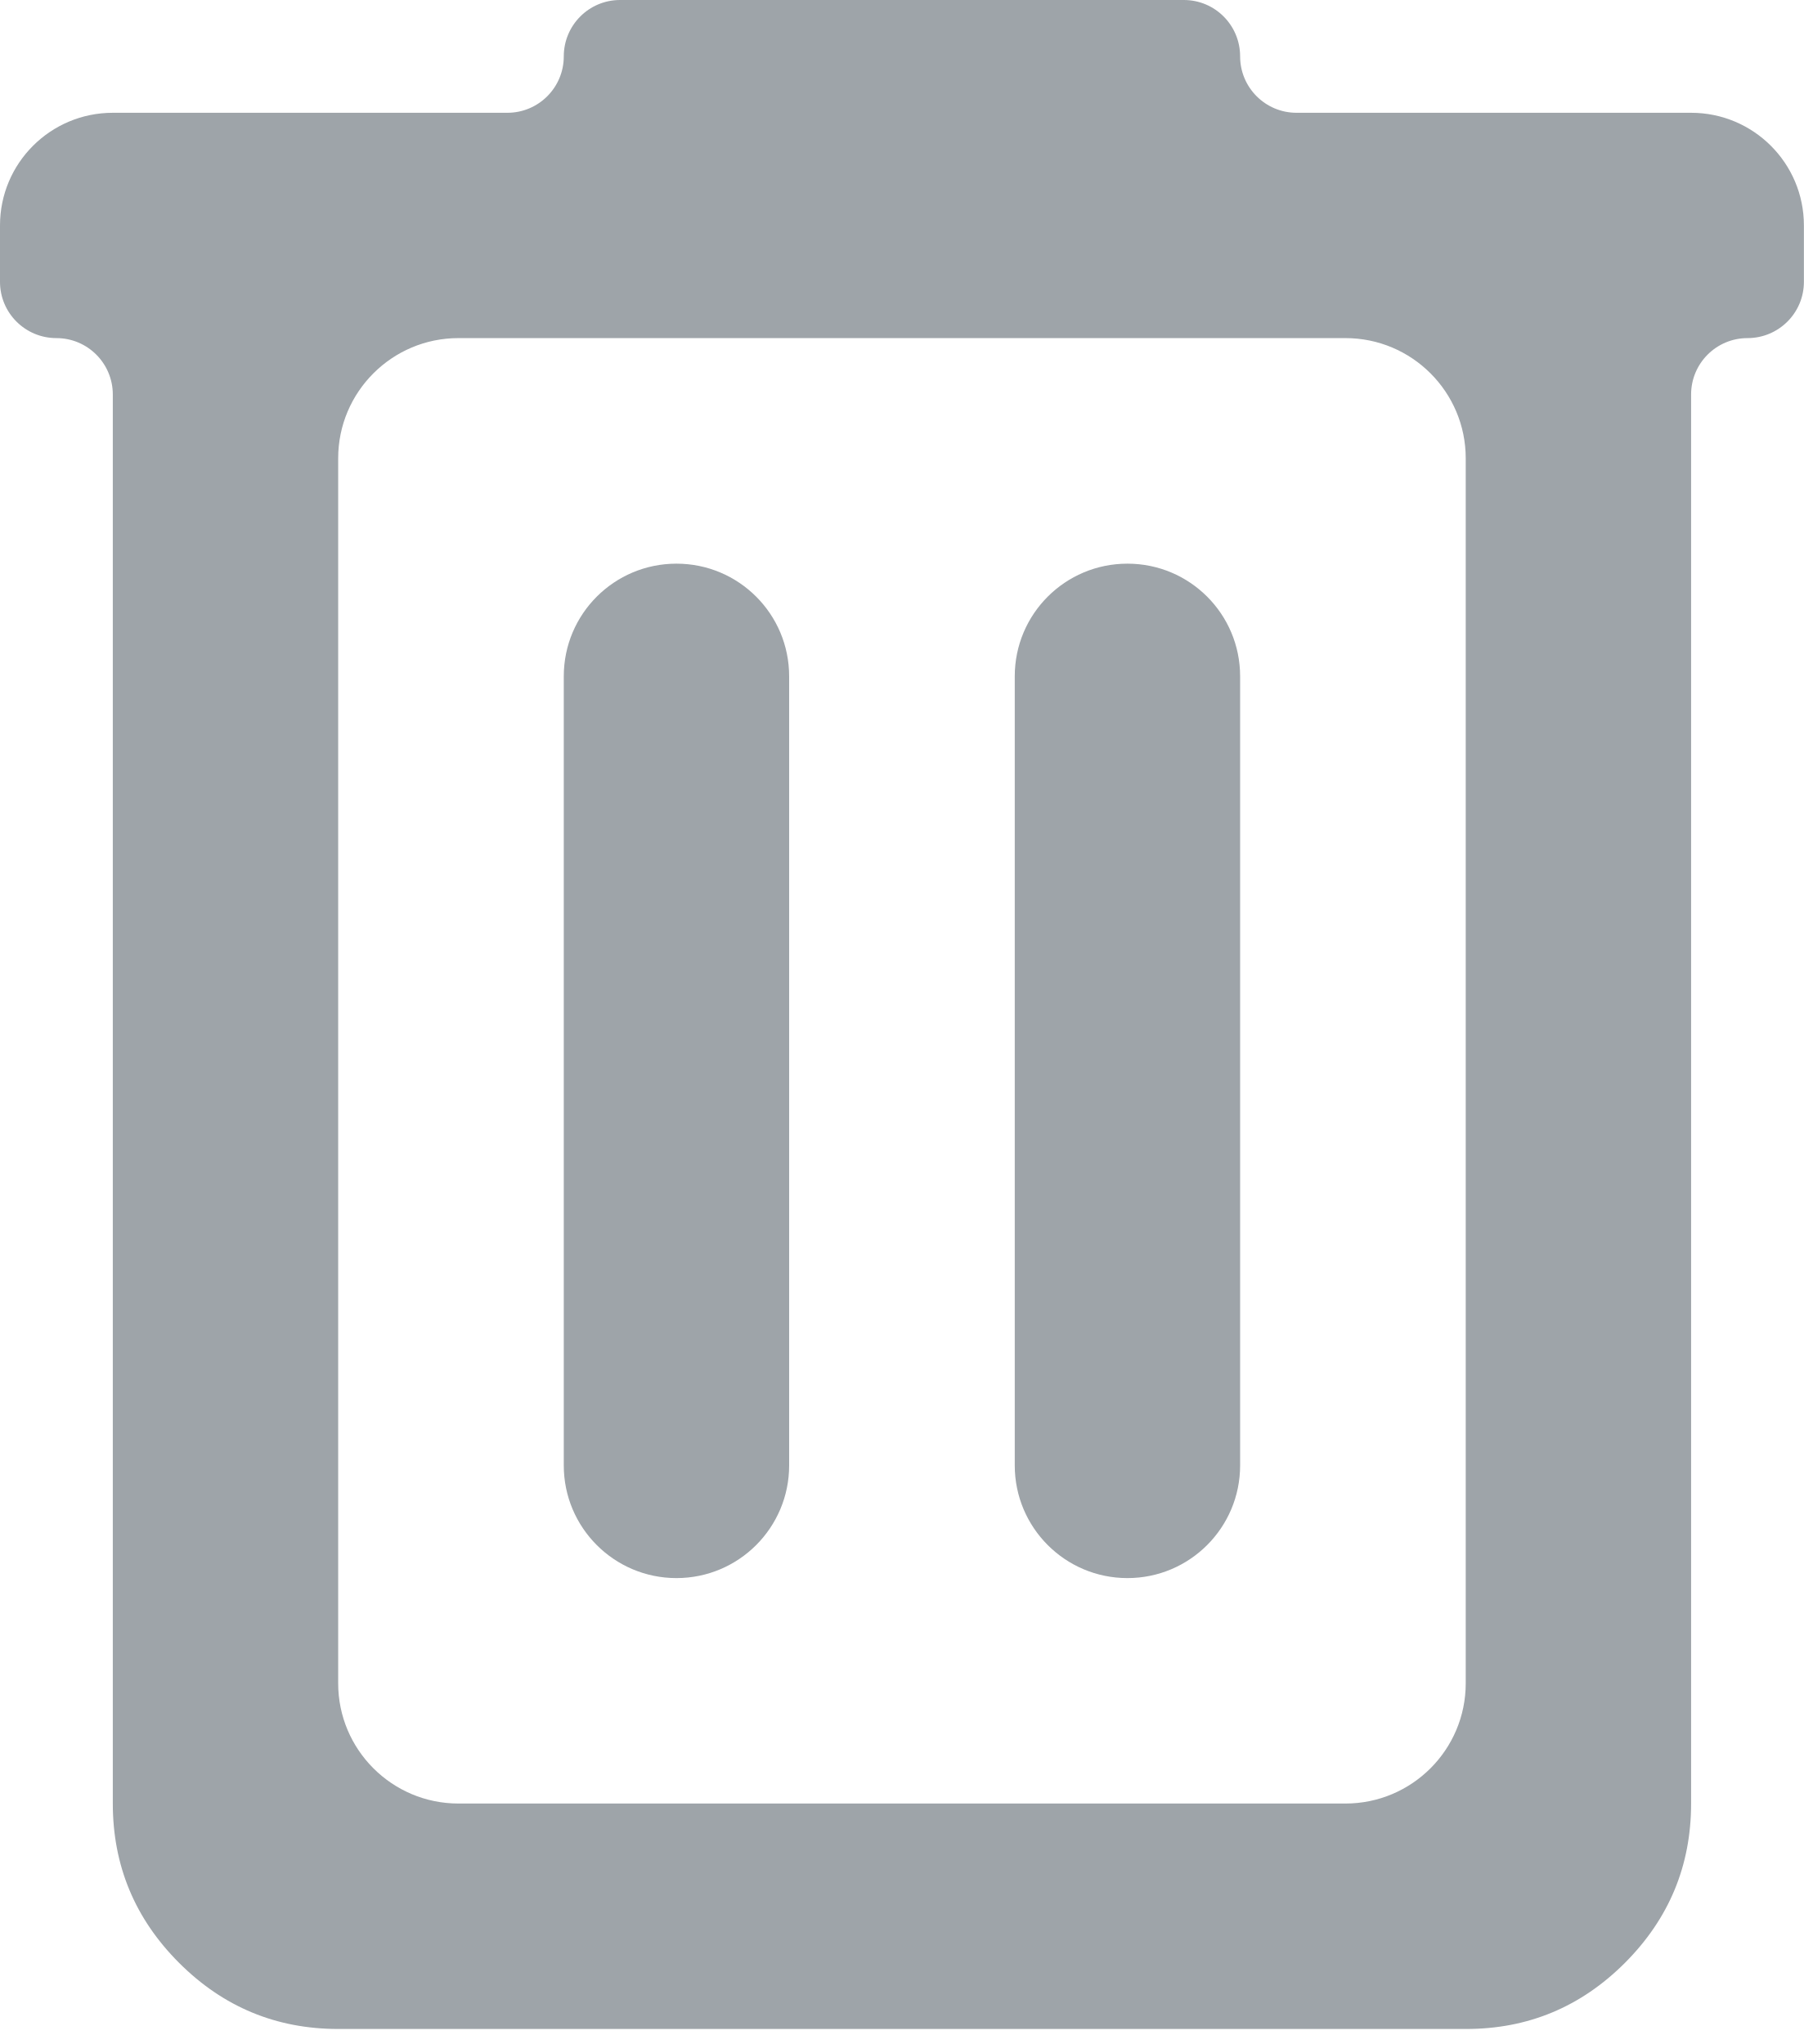
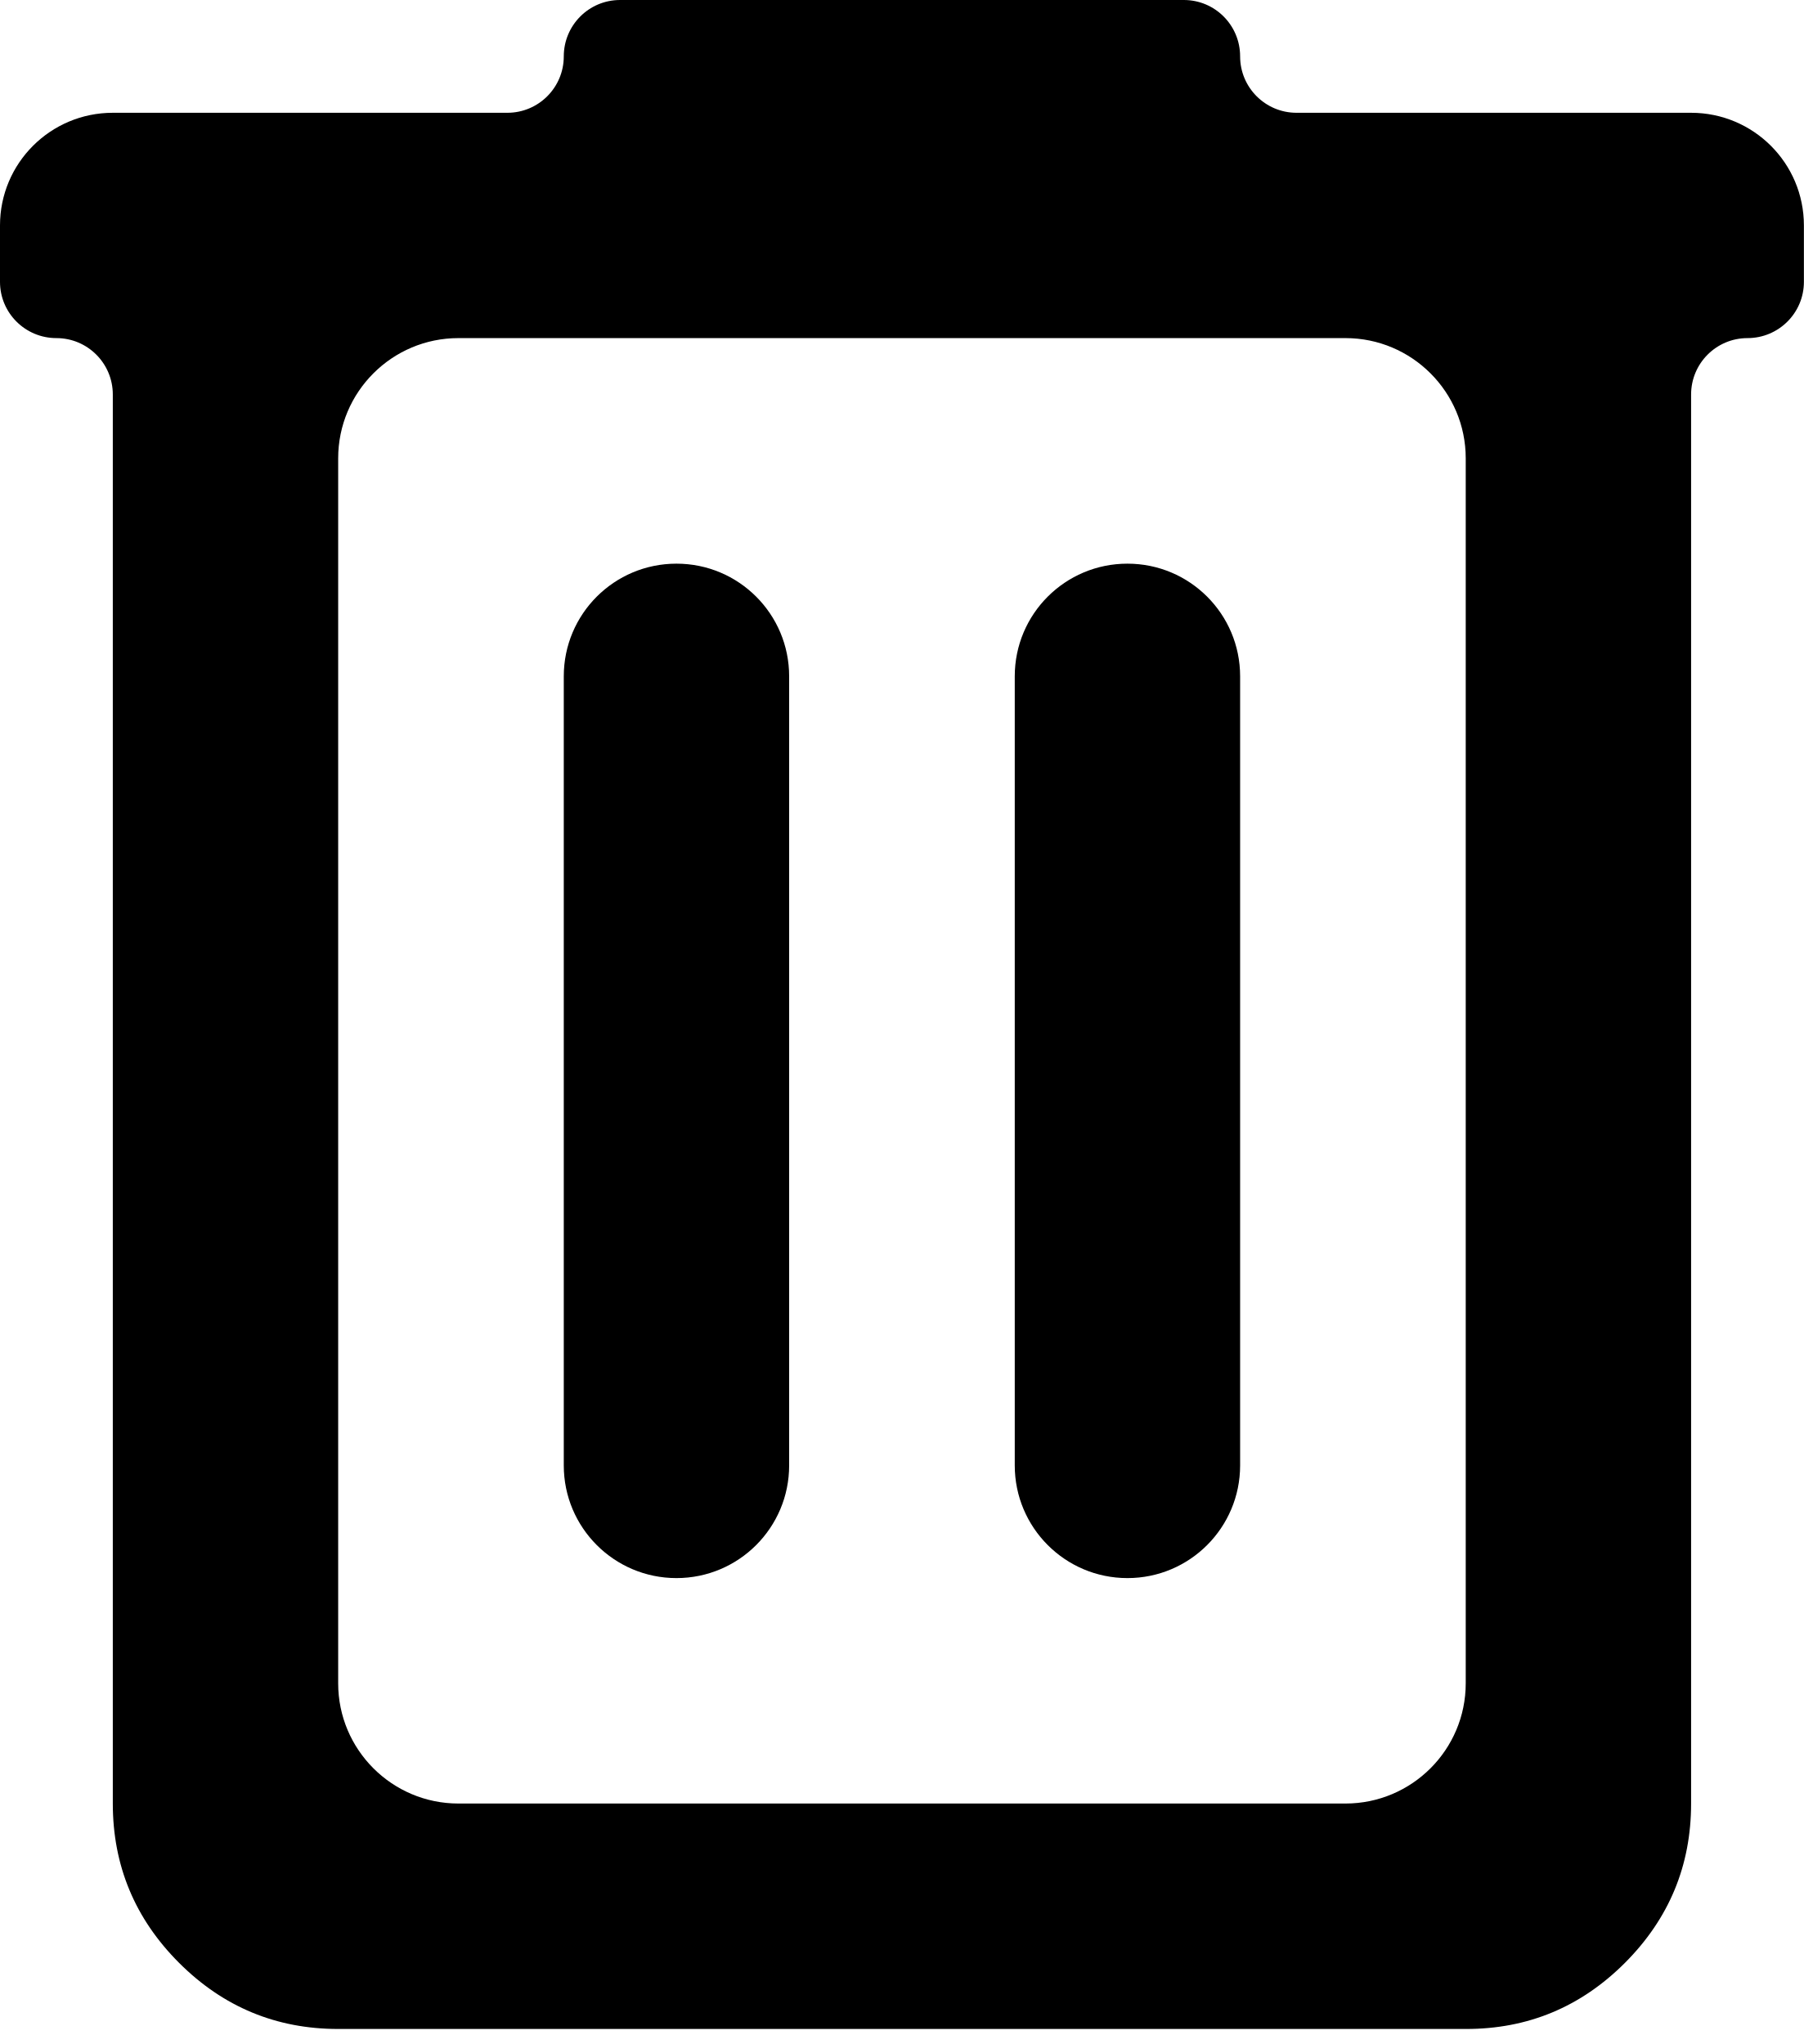
<svg xmlns="http://www.w3.org/2000/svg" width="15" height="17" viewBox="0 0 15 17" fill="none">
-   <path d="M2.812 16.875C2.297 16.875 1.856 16.692 1.489 16.325C1.122 15.958 0.938 15.516 0.938 15V3.281C0.938 3.022 0.728 2.812 0.469 2.812C0.21 2.812 0 2.603 0 2.344V1.875C0 1.357 0.42 0.938 0.938 0.938H4.219C4.478 0.938 4.688 0.728 4.688 0.469C4.688 0.21 4.897 0 5.156 0H9.844C10.103 0 10.312 0.21 10.312 0.469C10.312 0.728 10.522 0.938 10.781 0.938H14.062C14.58 0.938 15 1.357 15 1.875V2.344C15 2.603 14.79 2.812 14.531 2.812C14.272 2.812 14.062 3.022 14.062 3.281V15C14.062 15.516 13.879 15.957 13.512 16.325C13.145 16.692 12.704 16.876 12.188 16.875H2.812ZM12.188 3.812C12.188 3.26 11.74 2.812 11.188 2.812H3.812C3.26 2.812 2.812 3.26 2.812 3.812V14C2.812 14.552 3.26 15 3.812 15H11.188C11.74 15 12.188 14.552 12.188 14V3.812ZM4.688 12.188C4.688 12.705 5.107 13.125 5.625 13.125C6.143 13.125 6.562 12.705 6.562 12.188V5.625C6.562 5.107 6.143 4.688 5.625 4.688C5.107 4.688 4.688 5.107 4.688 5.625V12.188ZM8.438 12.188C8.438 12.705 8.857 13.125 9.375 13.125C9.893 13.125 10.312 12.705 10.312 12.188V5.625C10.312 5.107 9.893 4.688 9.375 4.688C8.857 4.688 8.438 5.107 8.438 5.625V12.188Z" fill="#9EA4A9" />
+   <path d="M2.812 16.875C2.297 16.875 1.856 16.692 1.489 16.325C1.122 15.958 0.938 15.516 0.938 15V3.281C0.938 3.022 0.728 2.812 0.469 2.812C0.21 2.812 0 2.603 0 2.344V1.875C0 1.357 0.42 0.938 0.938 0.938H4.219C4.478 0.938 4.688 0.728 4.688 0.469C4.688 0.21 4.897 0 5.156 0H9.844C10.103 0 10.312 0.21 10.312 0.469C10.312 0.728 10.522 0.938 10.781 0.938H14.062C14.58 0.938 15 1.357 15 1.875V2.344C15 2.603 14.79 2.812 14.531 2.812C14.272 2.812 14.062 3.022 14.062 3.281V15C14.062 15.516 13.879 15.957 13.512 16.325C13.145 16.692 12.704 16.876 12.188 16.875H2.812ZM12.188 3.812C12.188 3.26 11.74 2.812 11.188 2.812H3.812C3.26 2.812 2.812 3.26 2.812 3.812V14C2.812 14.552 3.26 15 3.812 15H11.188C11.74 15 12.188 14.552 12.188 14V3.812ZM4.688 12.188C4.688 12.705 5.107 13.125 5.625 13.125C6.143 13.125 6.562 12.705 6.562 12.188V5.625C6.562 5.107 6.143 4.688 5.625 4.688C5.107 4.688 4.688 5.107 4.688 5.625V12.188ZM8.438 12.188C8.438 12.705 8.857 13.125 9.375 13.125C9.893 13.125 10.312 12.705 10.312 12.188V5.625C10.312 5.107 9.893 4.688 9.375 4.688C8.857 4.688 8.438 5.107 8.438 5.625V12.188Z" fill="currentColor" />
</svg>
